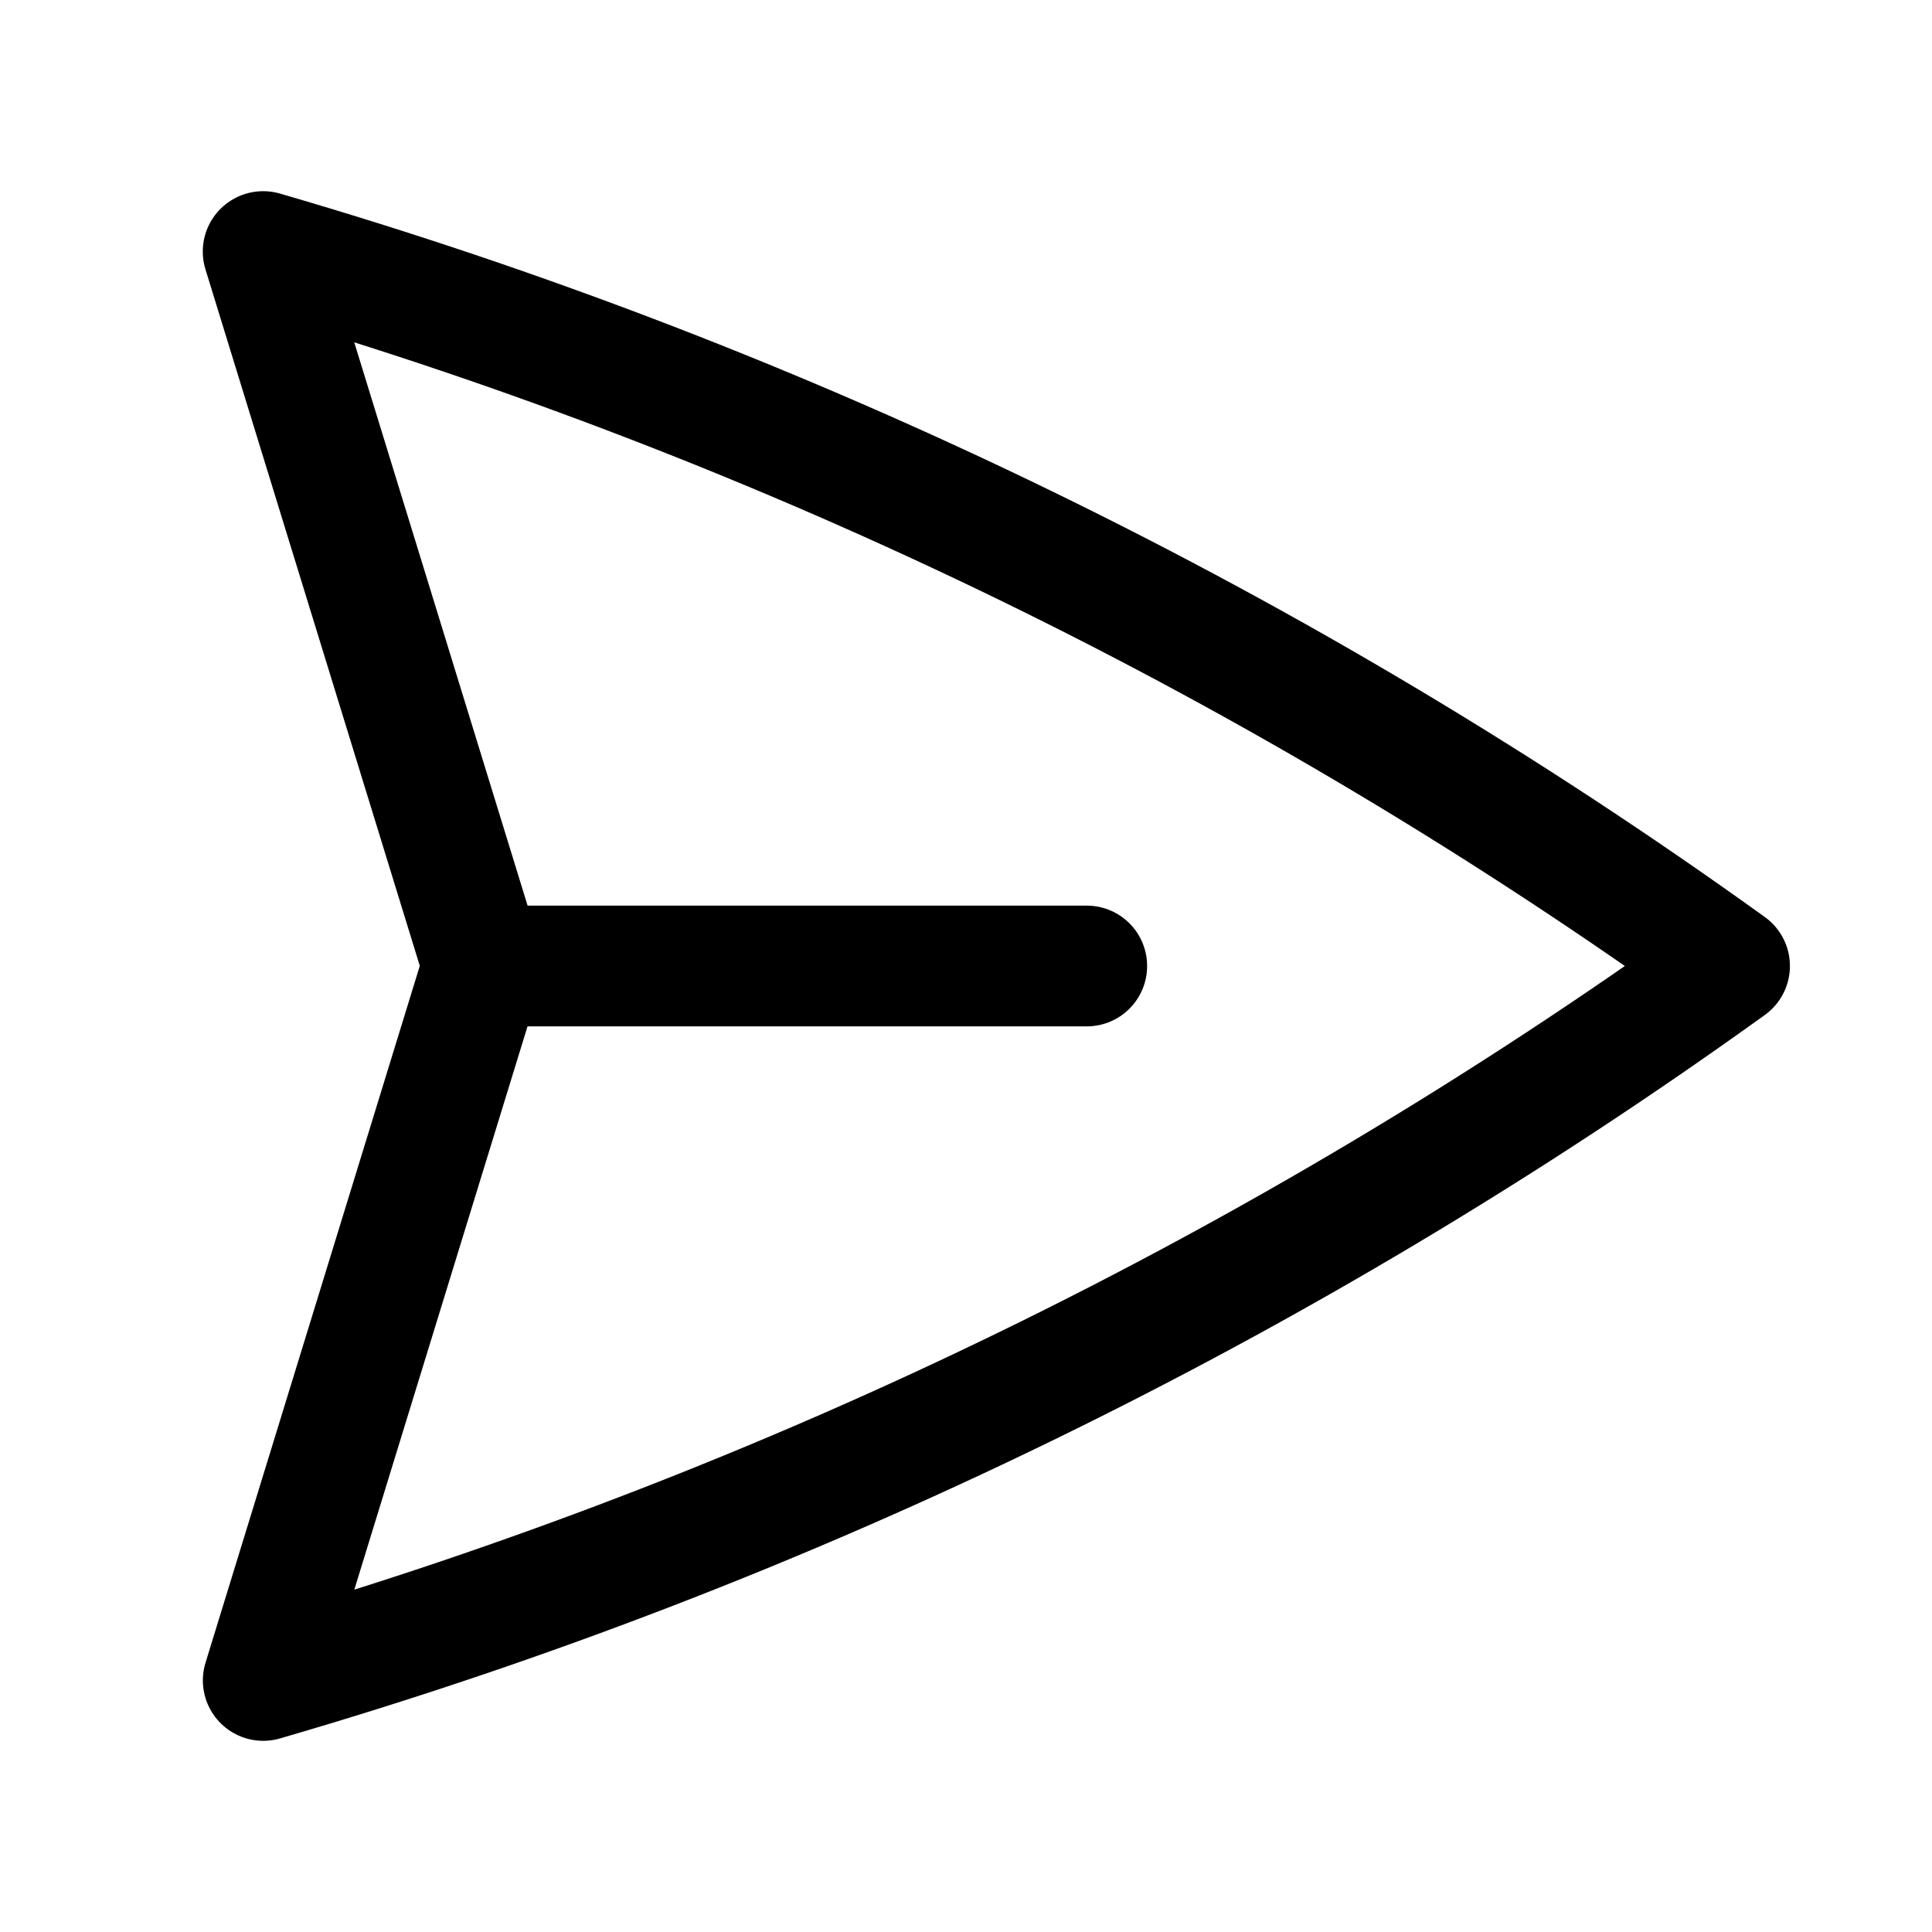
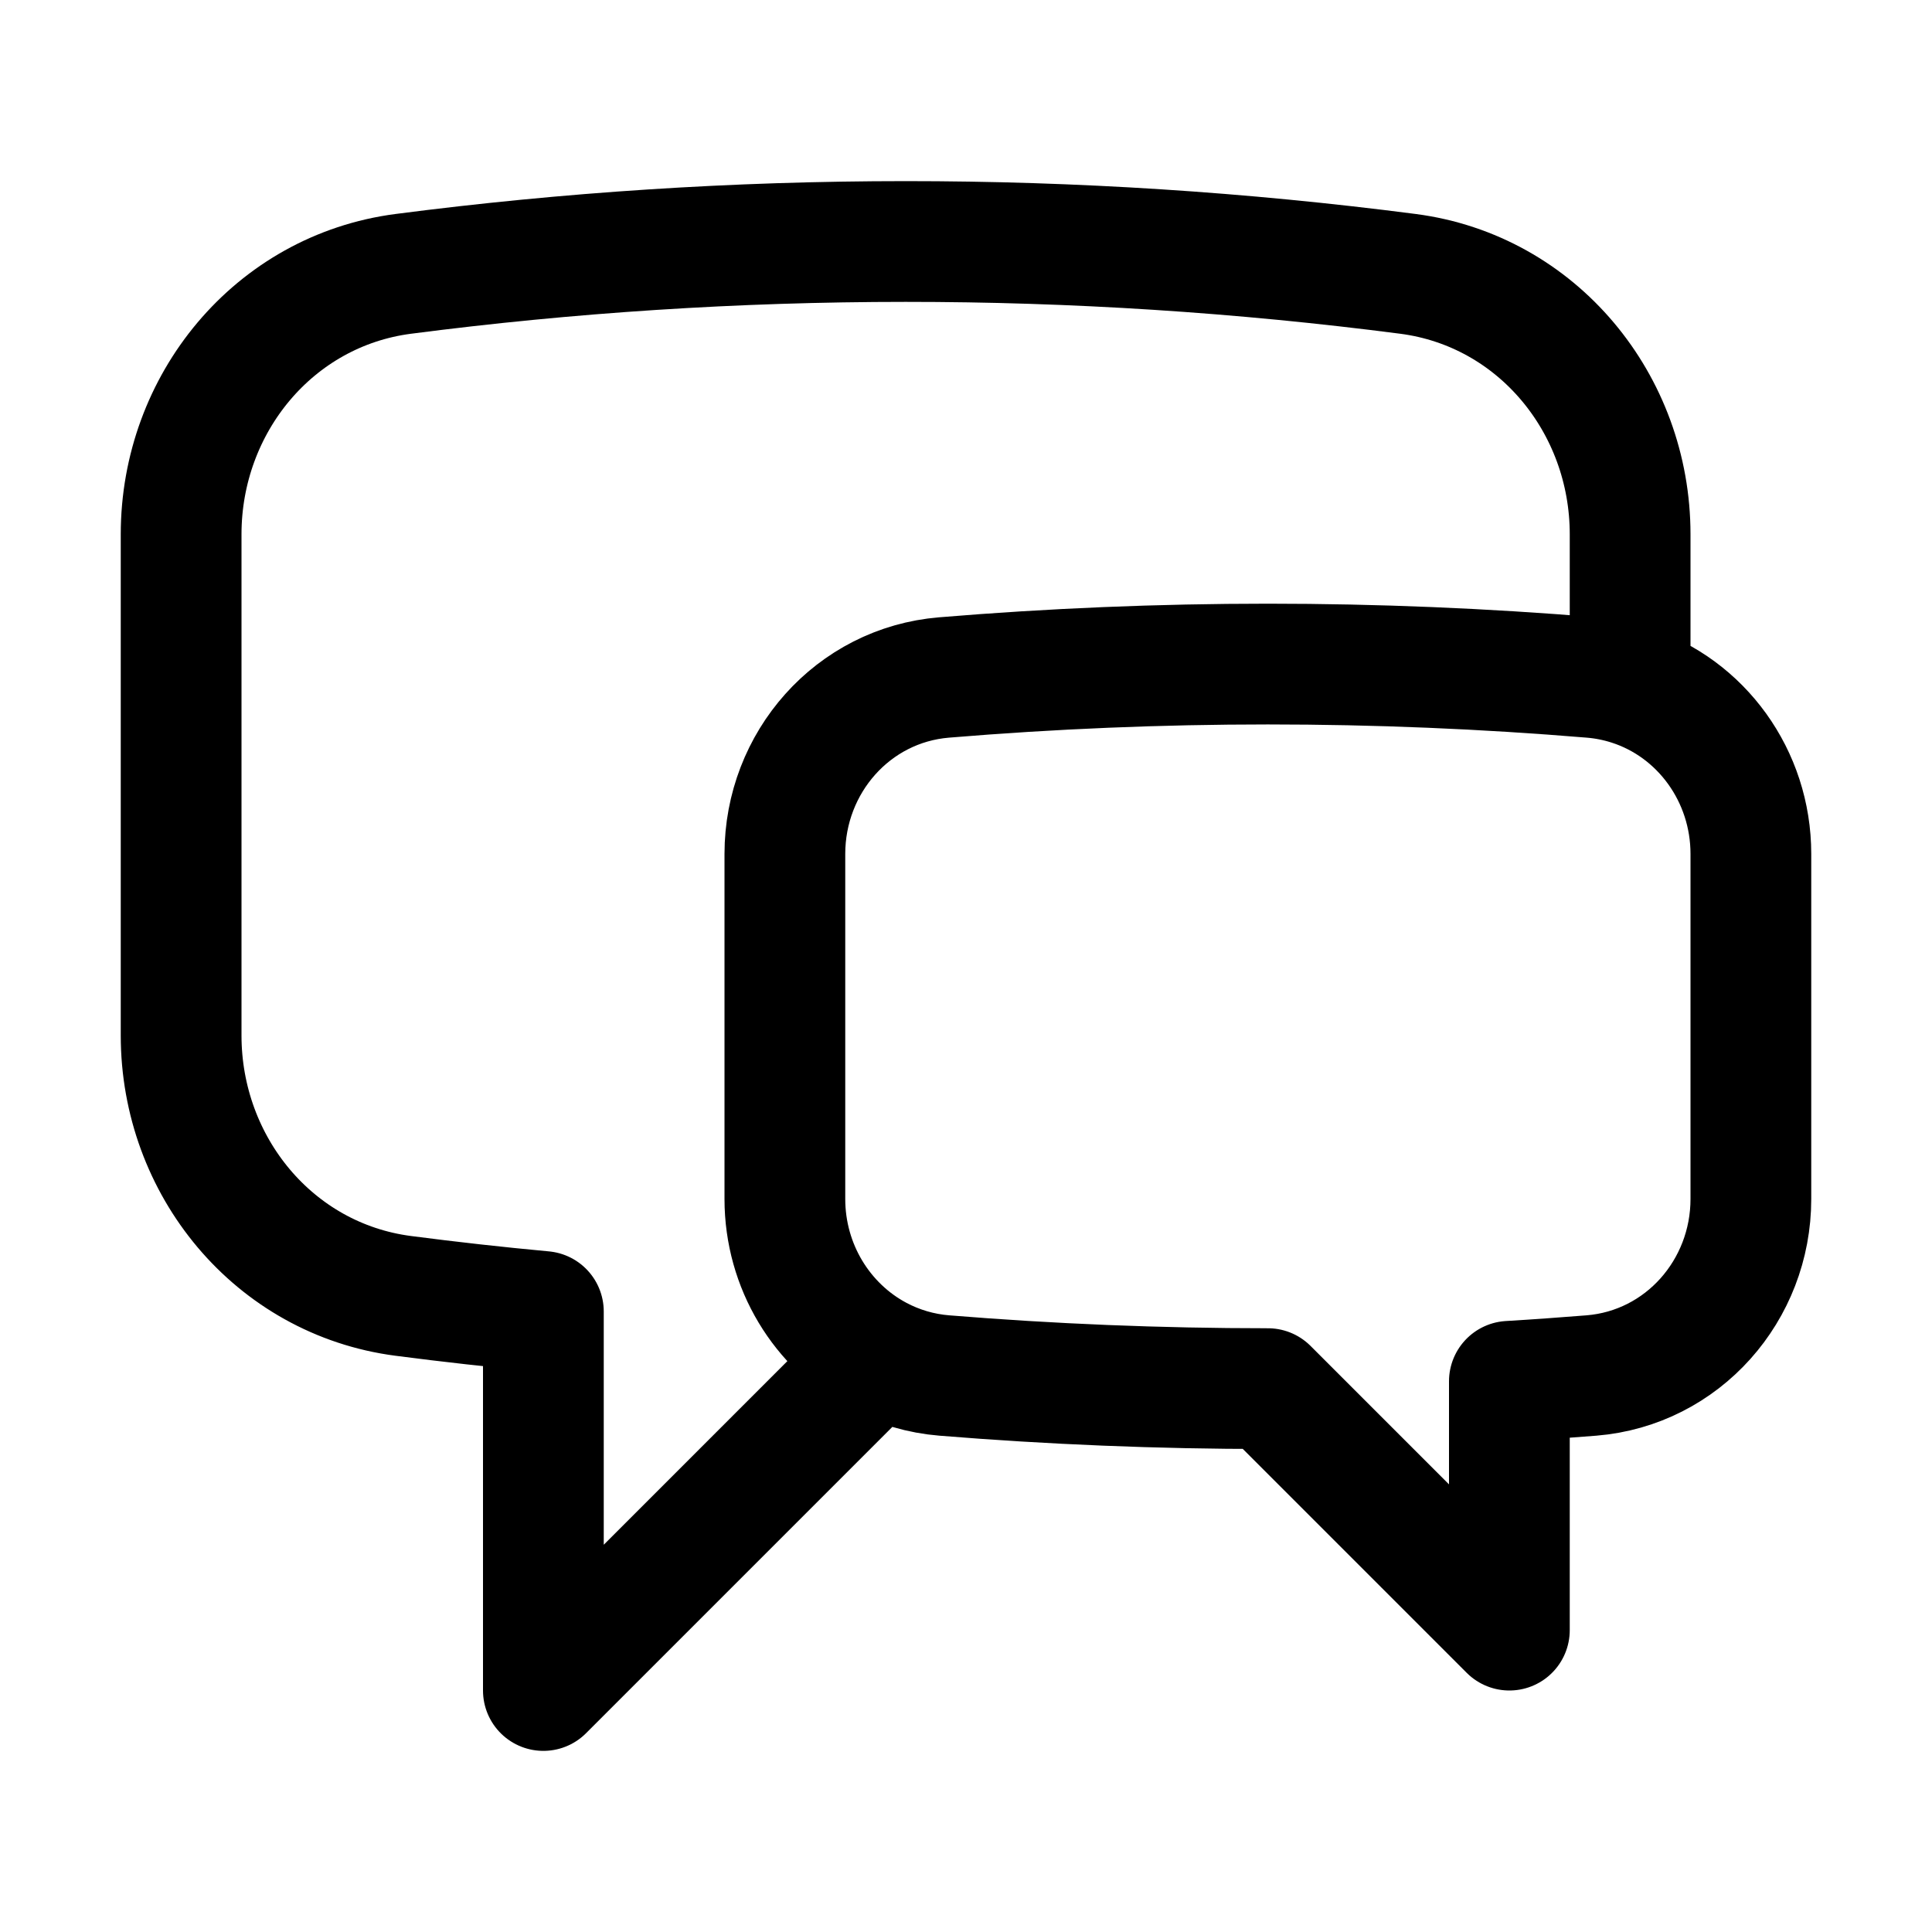
<svg xmlns="http://www.w3.org/2000/svg" fill="none" viewBox="0 0 24 24" stroke-width="1.5" stroke="currentColor" class="w-6 h-6">
-   <path stroke-linecap="round" stroke-linejoin="round" d="M6 12 3.269 3.125A59.769 59.769 0 0 1 21.485 12 59.768 59.768 0 0 1 3.27 20.875L5.999 12Zm0 0h7.5" />
+   <path stroke-linecap="round" stroke-linejoin="round" d="M20.25 8.511c.884.284 1.5 1.128 1.5 2.097v4.286c0 1.136-.847 2.1-1.98 2.193-.34.027-.68.052-1.02.072v3.091l-3-3c-1.354 0-2.694-.055-4.02-.163a2.115 2.115 0 0 1-.825-.242m9.345-8.334a2.126 2.126 0 0 0-.476-.095 48.64 48.64 0 0 0-8.048 0c-1.131.094-1.976 1.057-1.976 2.192v4.286c0 .837.46 1.58 1.155 1.951m9.345-8.334V6.637c0-1.621-1.152-3.026-2.76-3.235A48.455 48.455 0 0 0 11.25 3c-2.115 0-4.198.137-6.24.402-1.608.209-2.76 1.614-2.76 3.235v6.226c0 1.621 1.152 3.026 2.76 3.235.577.075 1.157.14 1.74.194V21l4.155-4.155" />
</svg>
